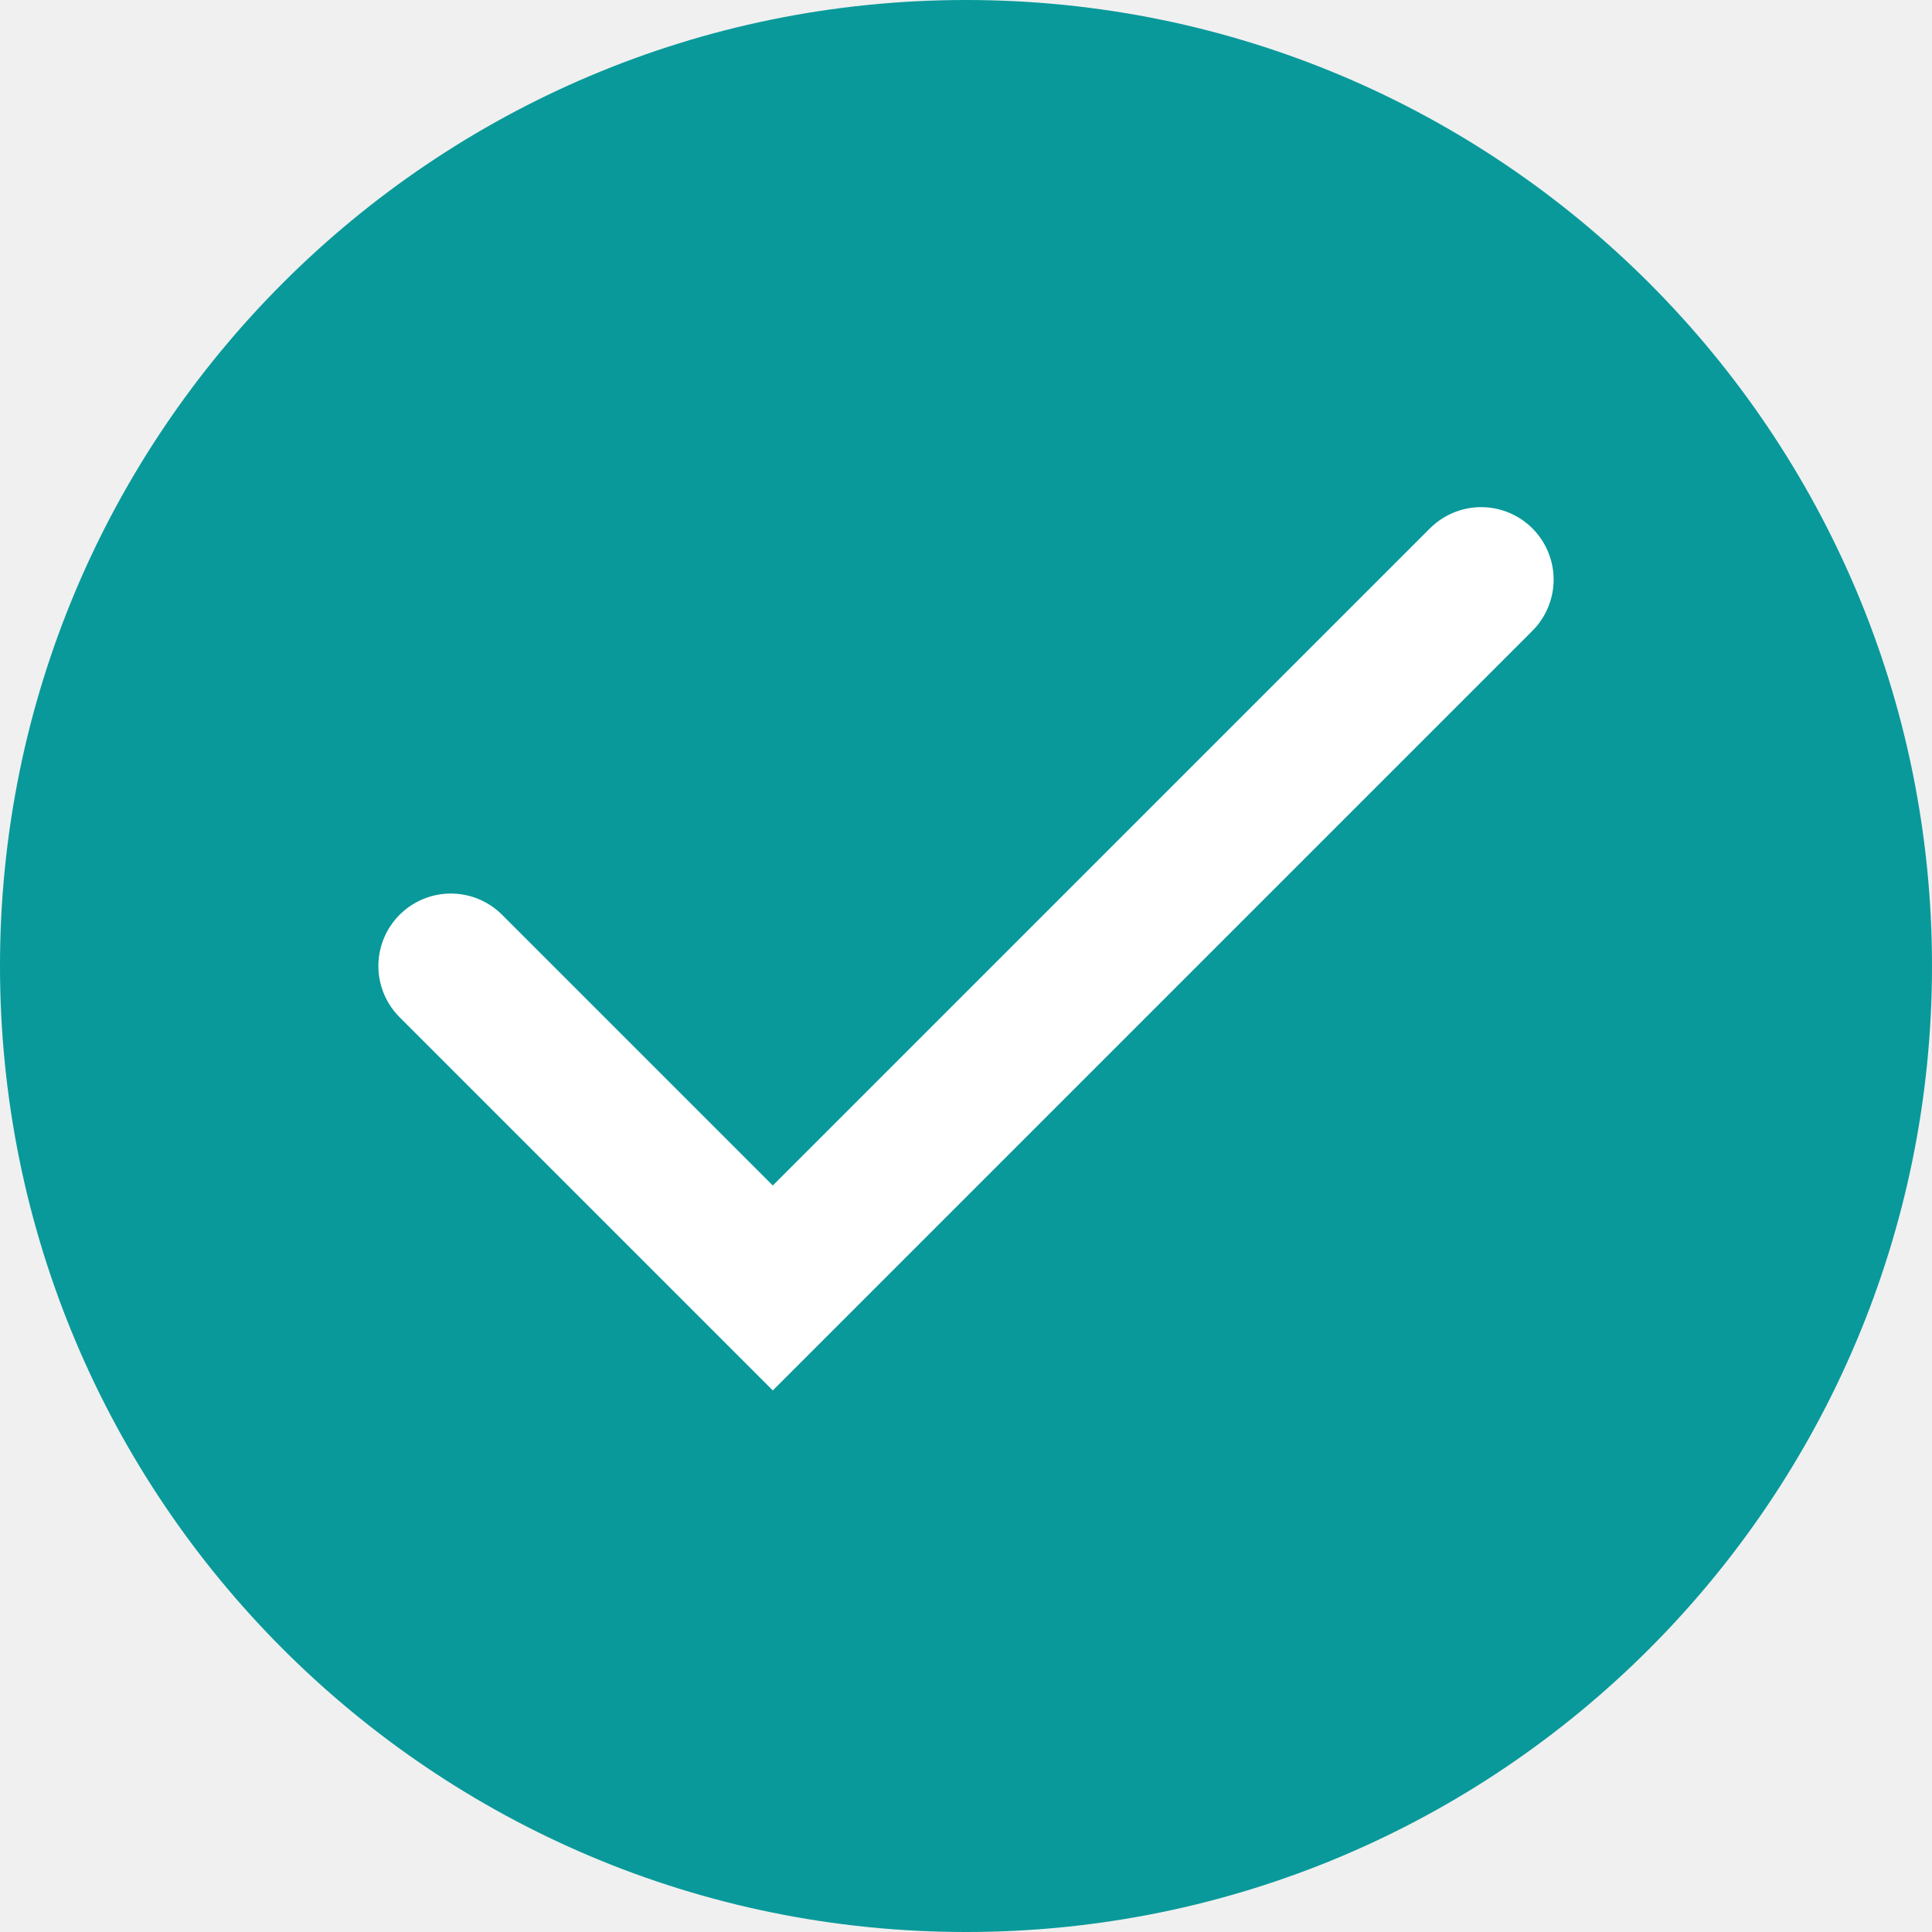
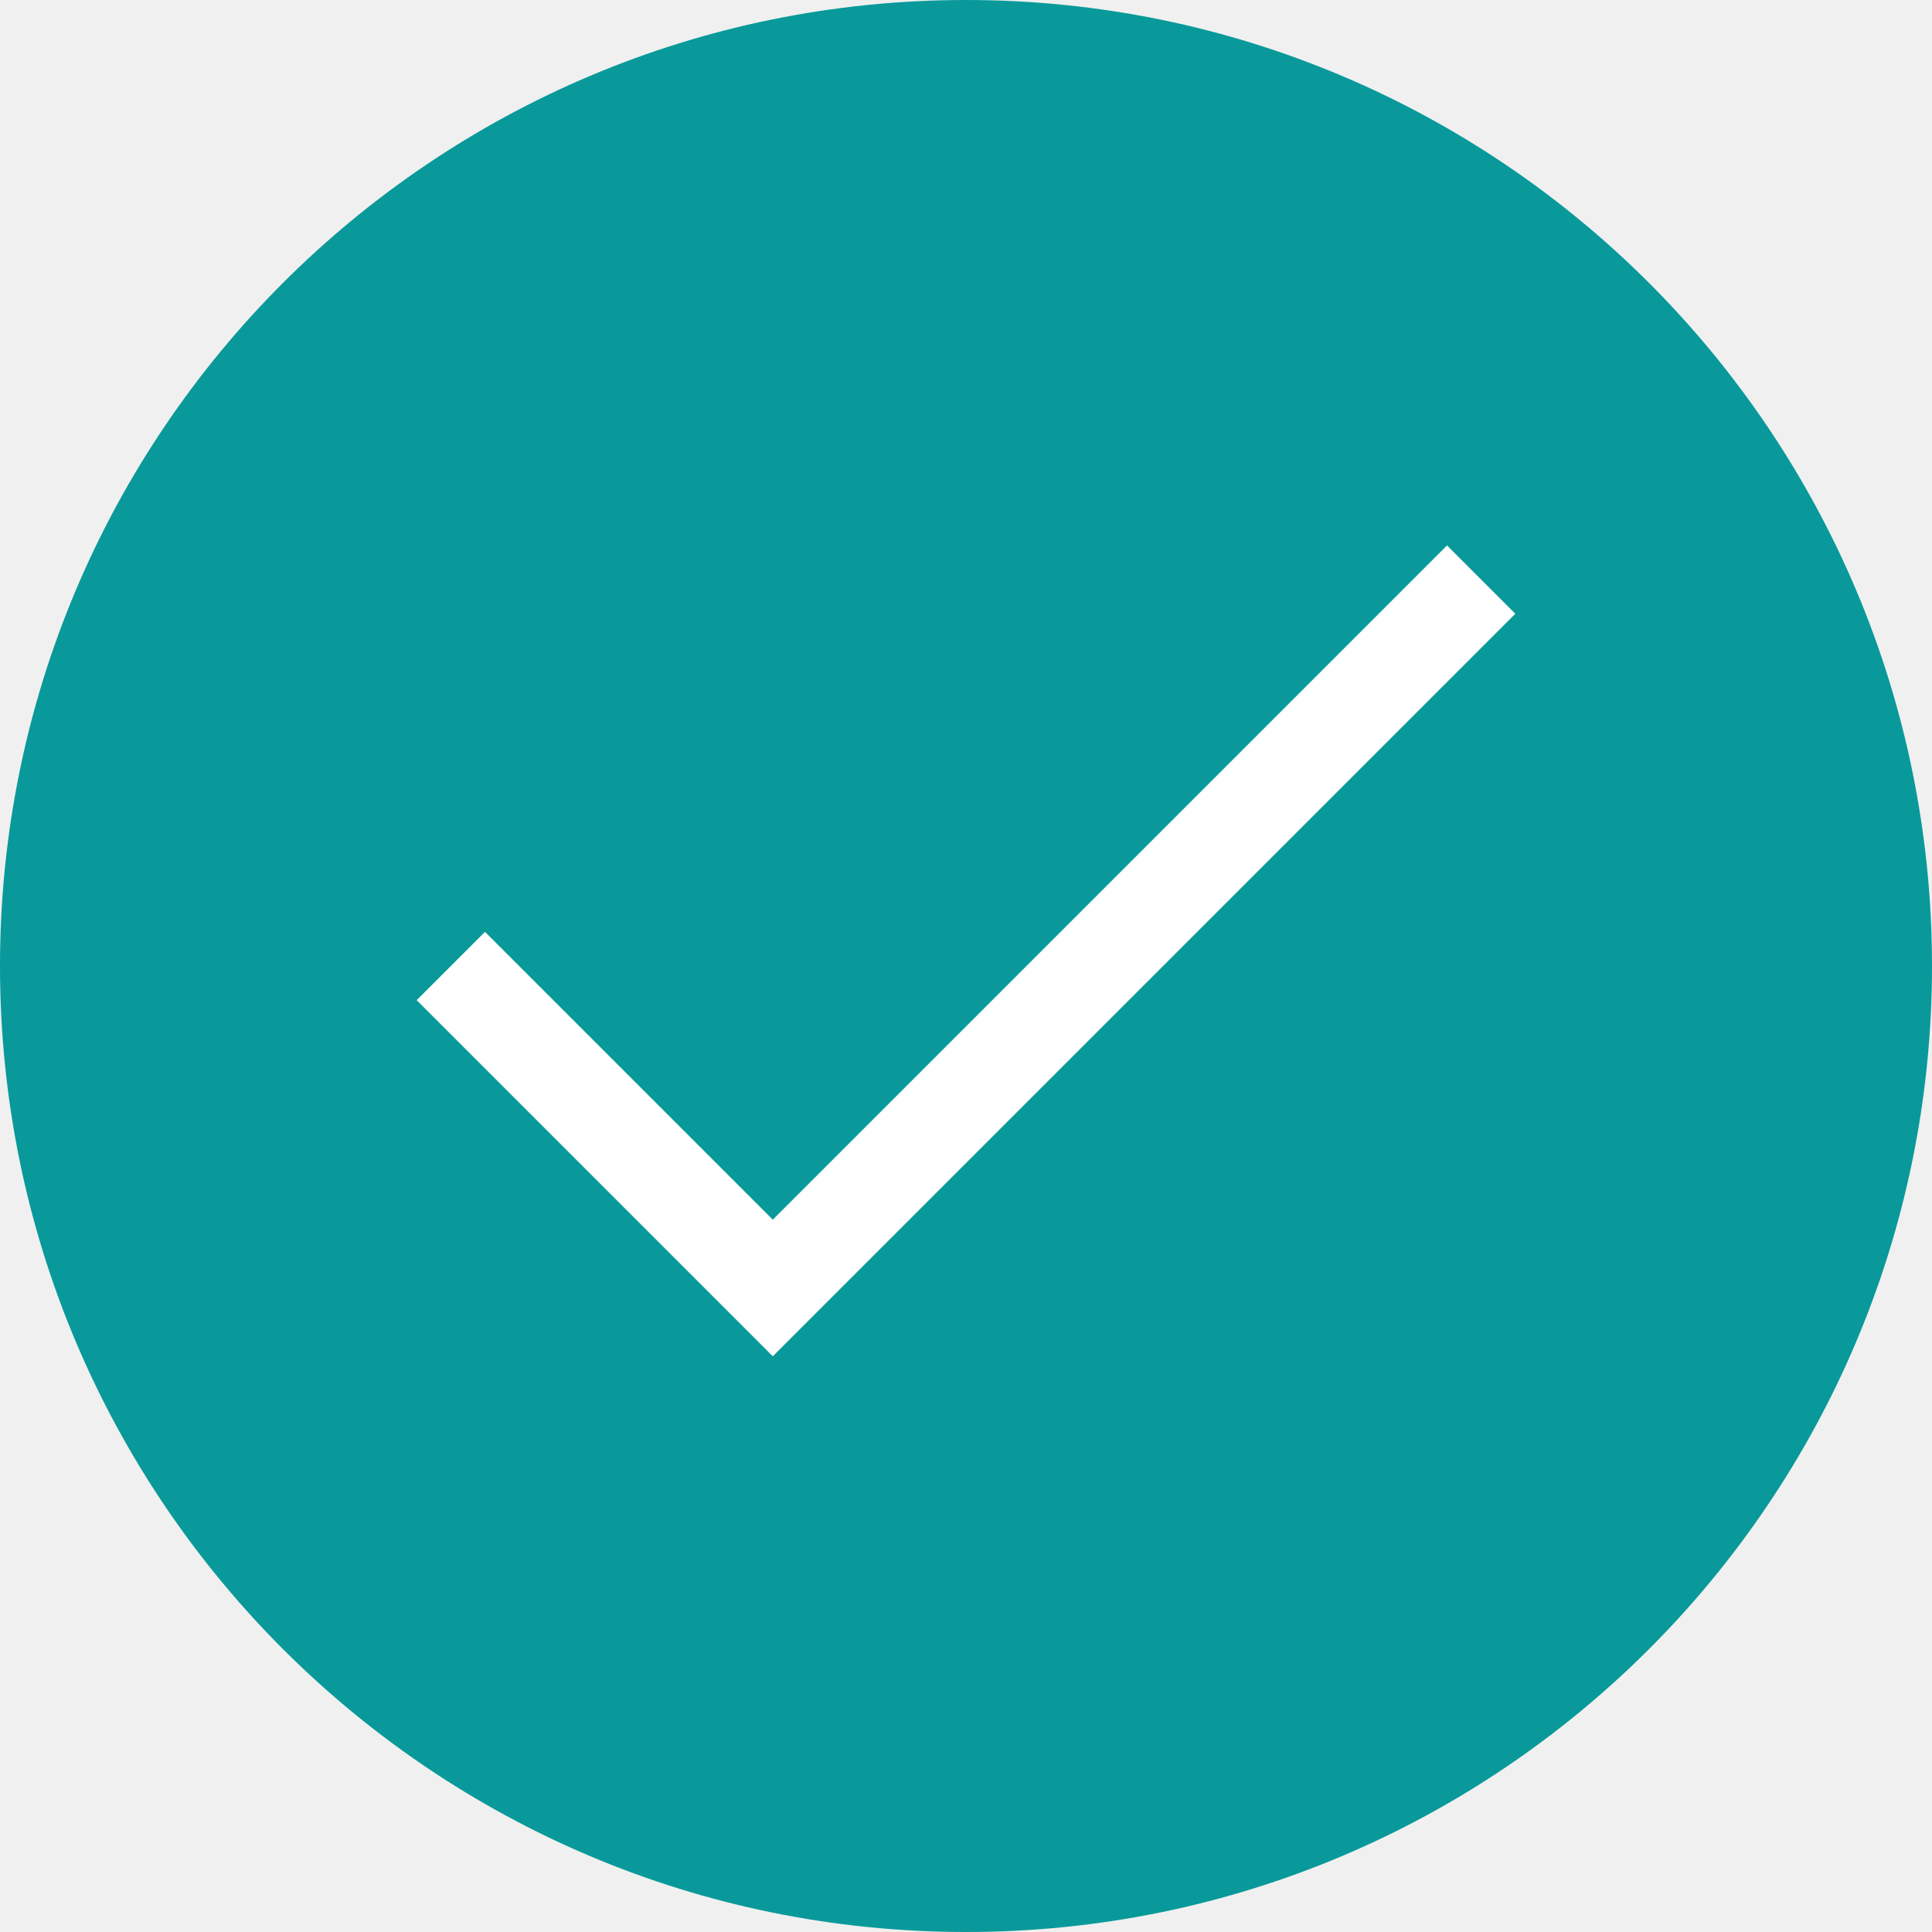
<svg xmlns="http://www.w3.org/2000/svg" width="20" height="20" viewBox="0 0 20 20" fill="none">
  <rect width="20" height="20" rx="10" fill="#09999A" />
-   <path d="M15.333 6L8 13.333L4.667 10" stroke="white" stroke-width="1.5" stroke-linecap="round" strokeLinejoin="round" />
+   <path d="M15.333 6L8 13.333L4.667 10" stroke="white" strokeWidth="1.5" strokeLinecap="round" strokeLinejoin="round" />
</svg>
